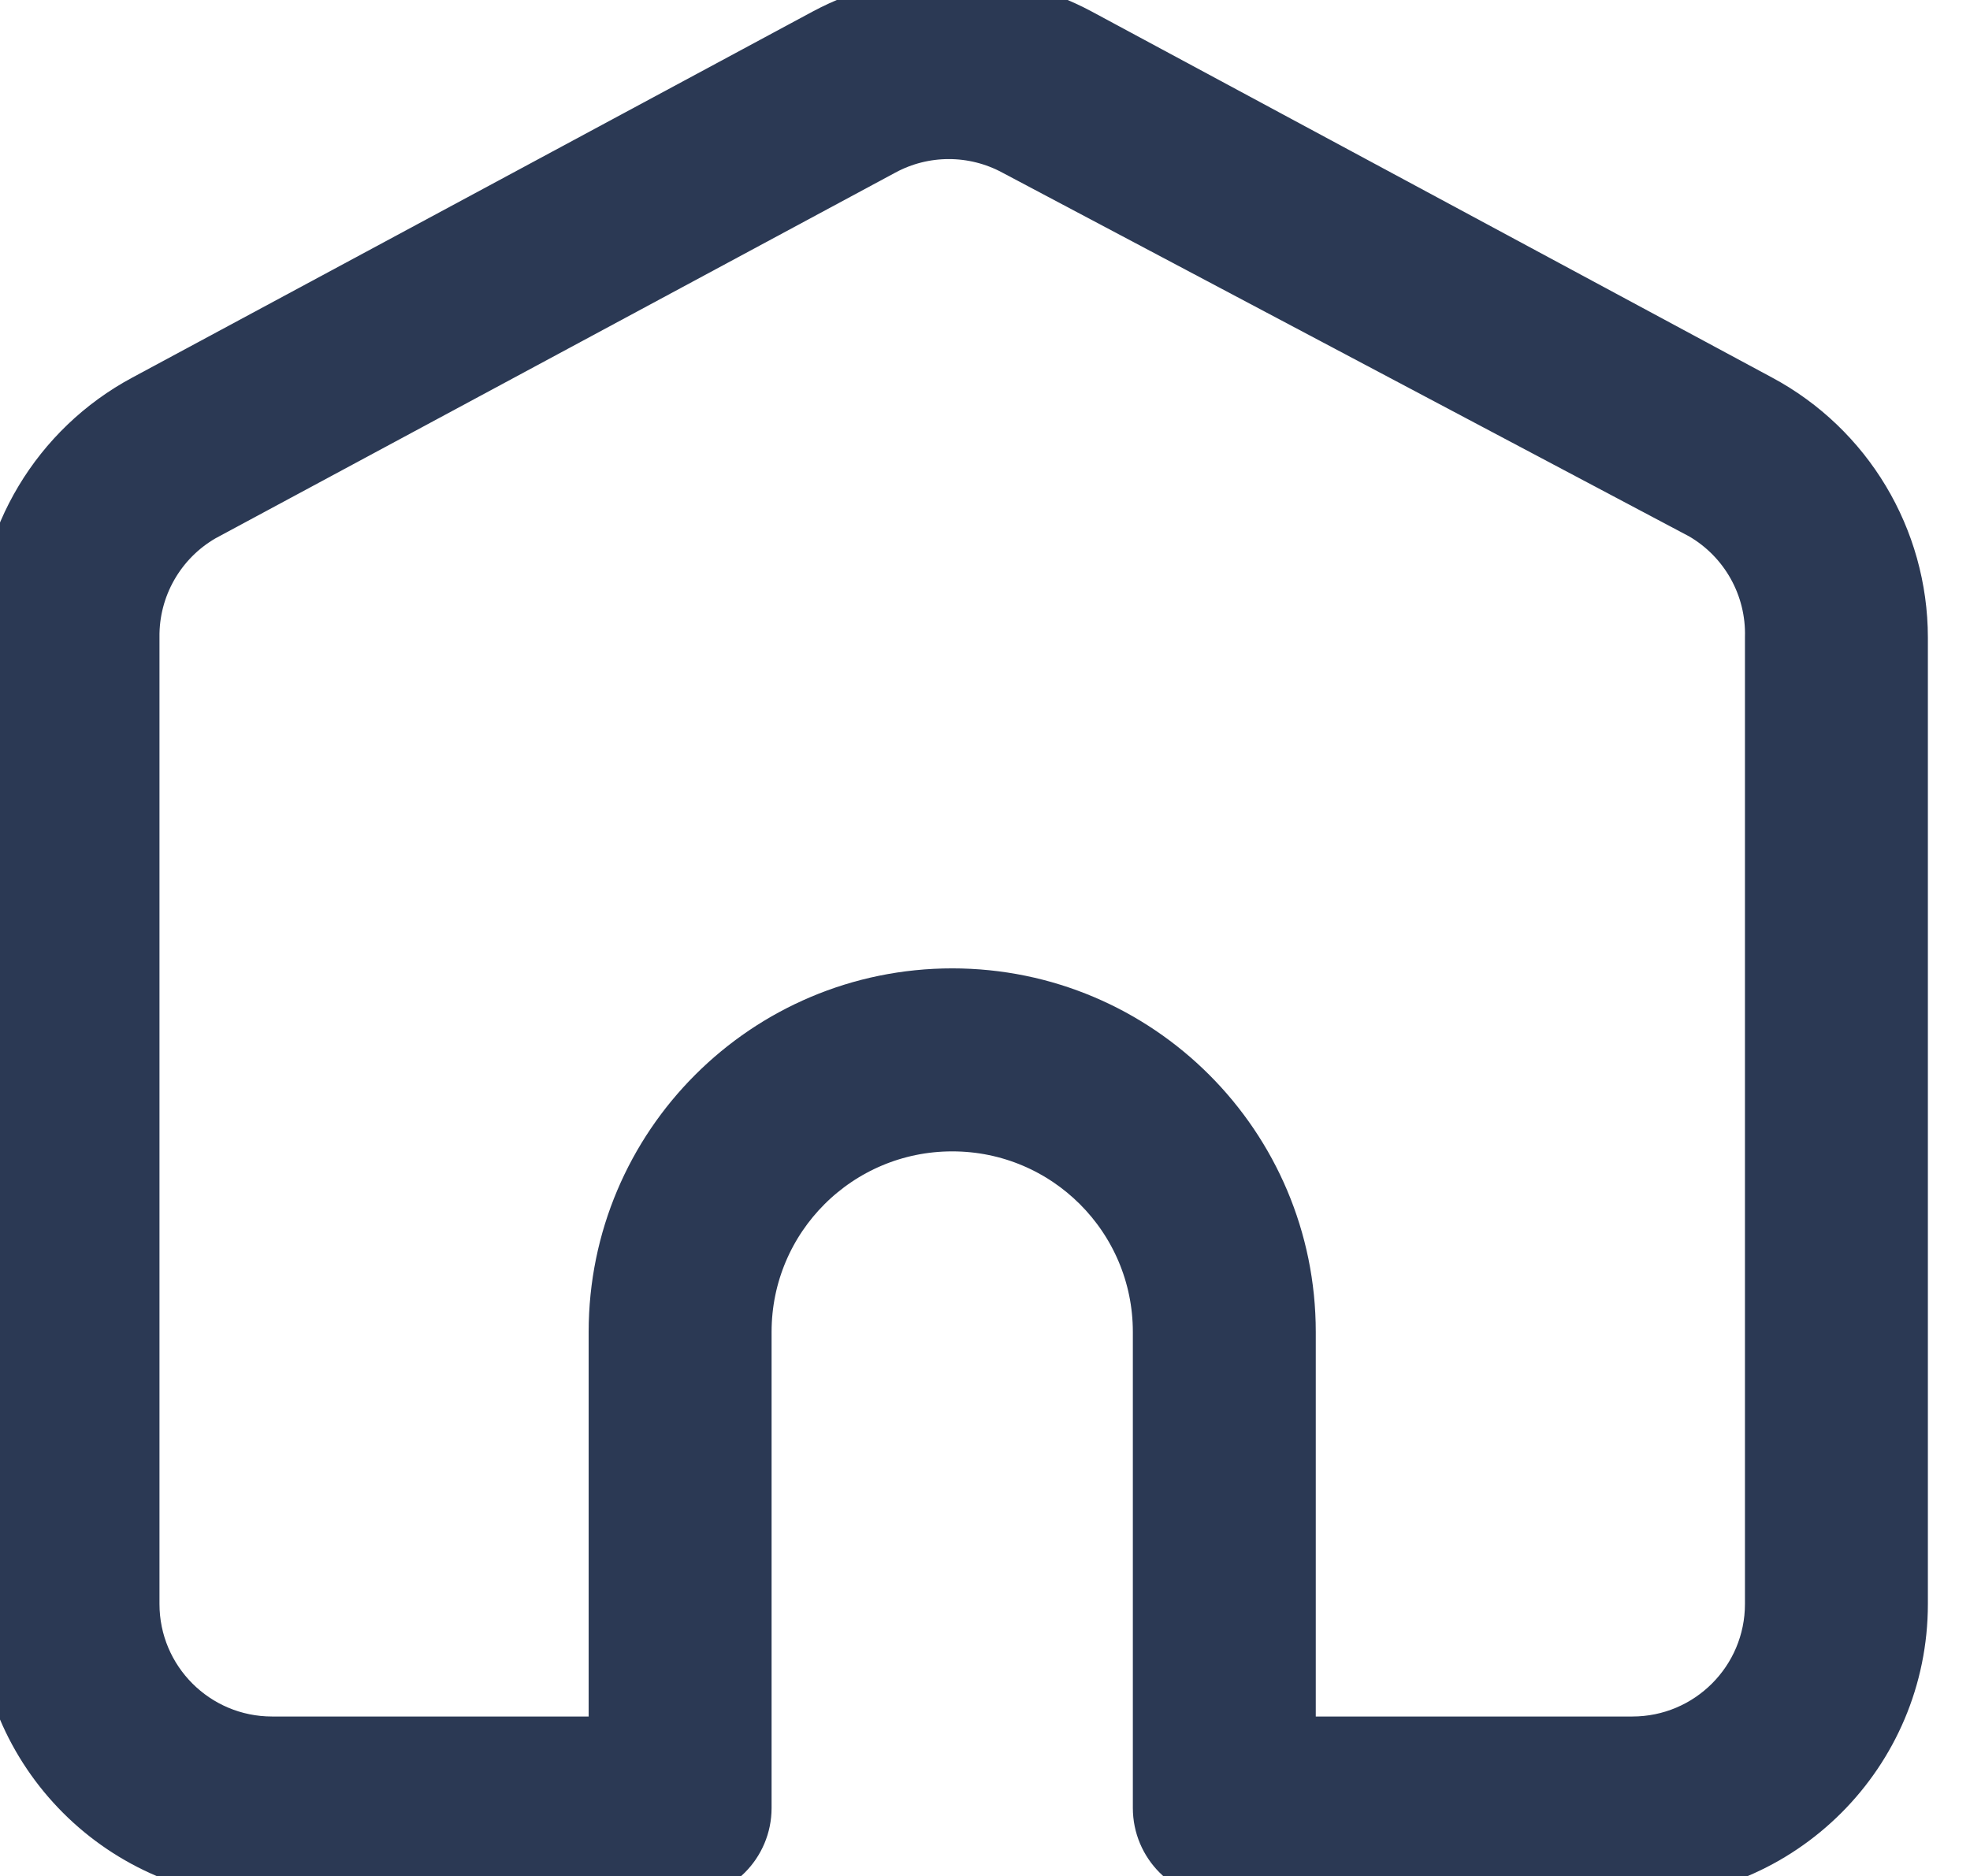
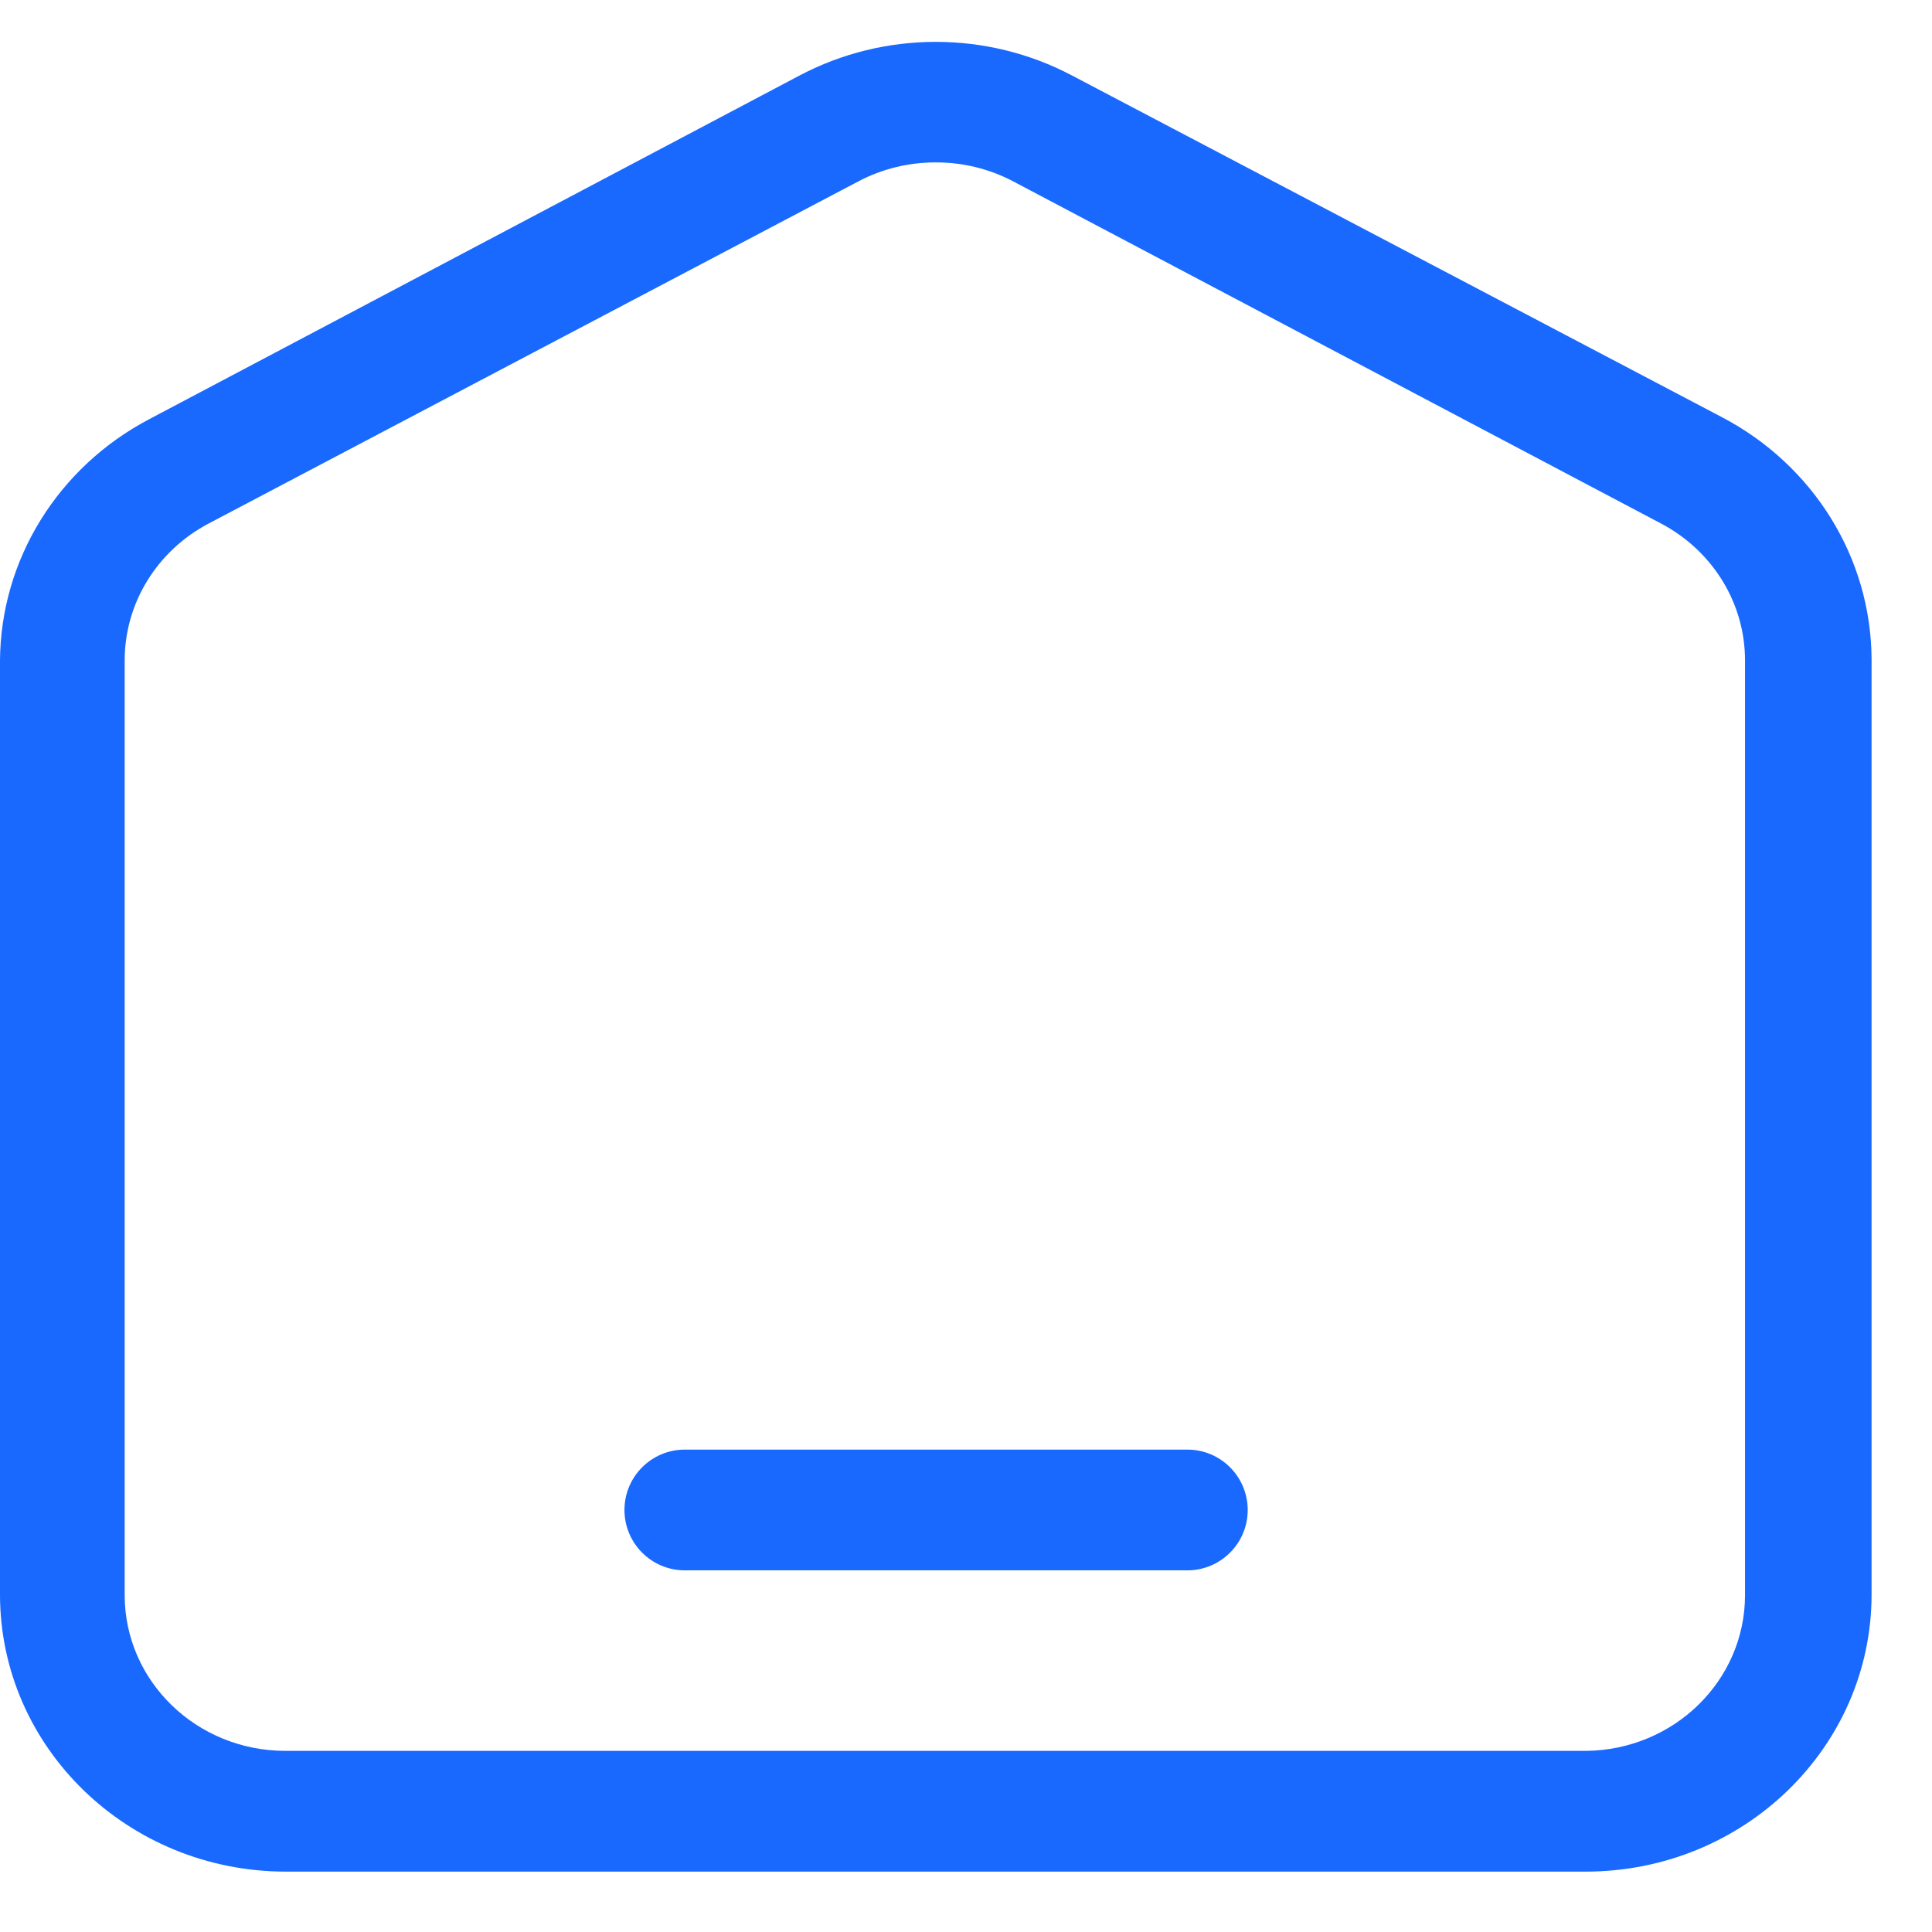
- <svg xmlns="http://www.w3.org/2000/svg" width="21px" height="20px" viewBox="0 0 21 20" version="1.1">
-   <g id="home" stroke="none" stroke-width="1" fill="none" fill-rule="evenodd">
-     <path d="M18.771,4.245 L11.521,0.344 C10.665,-0.115 9.636,-0.115 8.78,0.344 L1.53,4.245 C0.589,4.749 0.001,5.73 2.06057393e-13,6.797 L2.06057393e-13,17.1 C2.06057393e-13,18.702 1.298,20 2.9,20 L7.25,20 C7.651,20 7.975,19.675 7.975,19.275 L7.975,14.2 C7.975,12.998 8.949,12.025 10.151,12.025 C11.352,12.025 12.326,12.998 12.326,14.2 L12.326,19.275 C12.326,19.675 12.65,20 13.051,20 L17.401,20 C19.003,20 20.301,18.702 20.301,17.1 L20.301,6.797 C20.3,5.73 19.712,4.749 18.771,4.245 Z M18.851,17.1 C18.851,17.901 18.202,18.55 17.401,18.55 L13.776,18.55 L13.776,14.2 C13.776,12.198 12.153,10.574 10.151,10.574 C8.148,10.574 6.525,12.198 6.525,14.2 L6.525,18.55 L2.9,18.55 C2.099,18.55 1.45,17.901 1.45,17.1 L1.45,6.797 C1.443,6.272 1.72,5.784 2.175,5.521 L9.426,1.62 C9.855,1.388 10.373,1.388 10.803,1.62 L18.126,5.499 C18.588,5.766 18.866,6.264 18.851,6.797 L18.851,17.1 Z" id="Shape" stroke="#2B3954" stroke-width="0.5" fill="#2B3954" fill-rule="nonzero" />
+ <svg xmlns="http://www.w3.org/2000/svg" width="32px" height="32px" viewBox="0 0 32 32" version="1.1">
+   <g id="05-Home" stroke="none" stroke-width="1" fill="none" fill-rule="evenodd">
+     <g id="home" transform="translate(-34, -181)" fill="#1969FF">
+       <g id="NAV">
+         <g id="Group-7" transform="translate(0, 181)">
+           <g id="Group" transform="translate(34, 0)">
+             <path d="M26.271,31 L4.728,31 C2.119,30.995 0.006,28.947 6.87622002e-16,26.42 L6.87622002e-16,10.94 C0.011,9.269 0.96,7.736 2.477,6.94 L13.244,1.25 C14.65,0.508 16.349,0.508 17.755,1.25 L28.521,6.91 C30.039,7.706 30.988,9.239 30.999,10.91 L30.999,26.42 C30.993,28.947 28.88,30.995 26.271,31 Z M15.484,2.69 C15.044,2.691 14.611,2.798 14.225,3 L3.458,8.67 C2.599,9.122 2.064,9.993 2.065,10.94 L2.065,26.42 C2.065,27.845 3.257,29 4.728,29 L26.271,29 C27.73,28.984 28.903,27.833 28.903,26.42 L28.903,10.94 C28.904,9.993 28.369,9.122 27.51,8.67 L16.774,3 C16.378,2.793 15.934,2.686 15.484,2.69 Z" id="Shape" />
+             <rect id="Rectangle" x="10.343" y="24.01" width="10.323" height="2" rx="1" />
+           </g>
+         </g>
+       </g>
+     </g>
  </g>
</svg>
